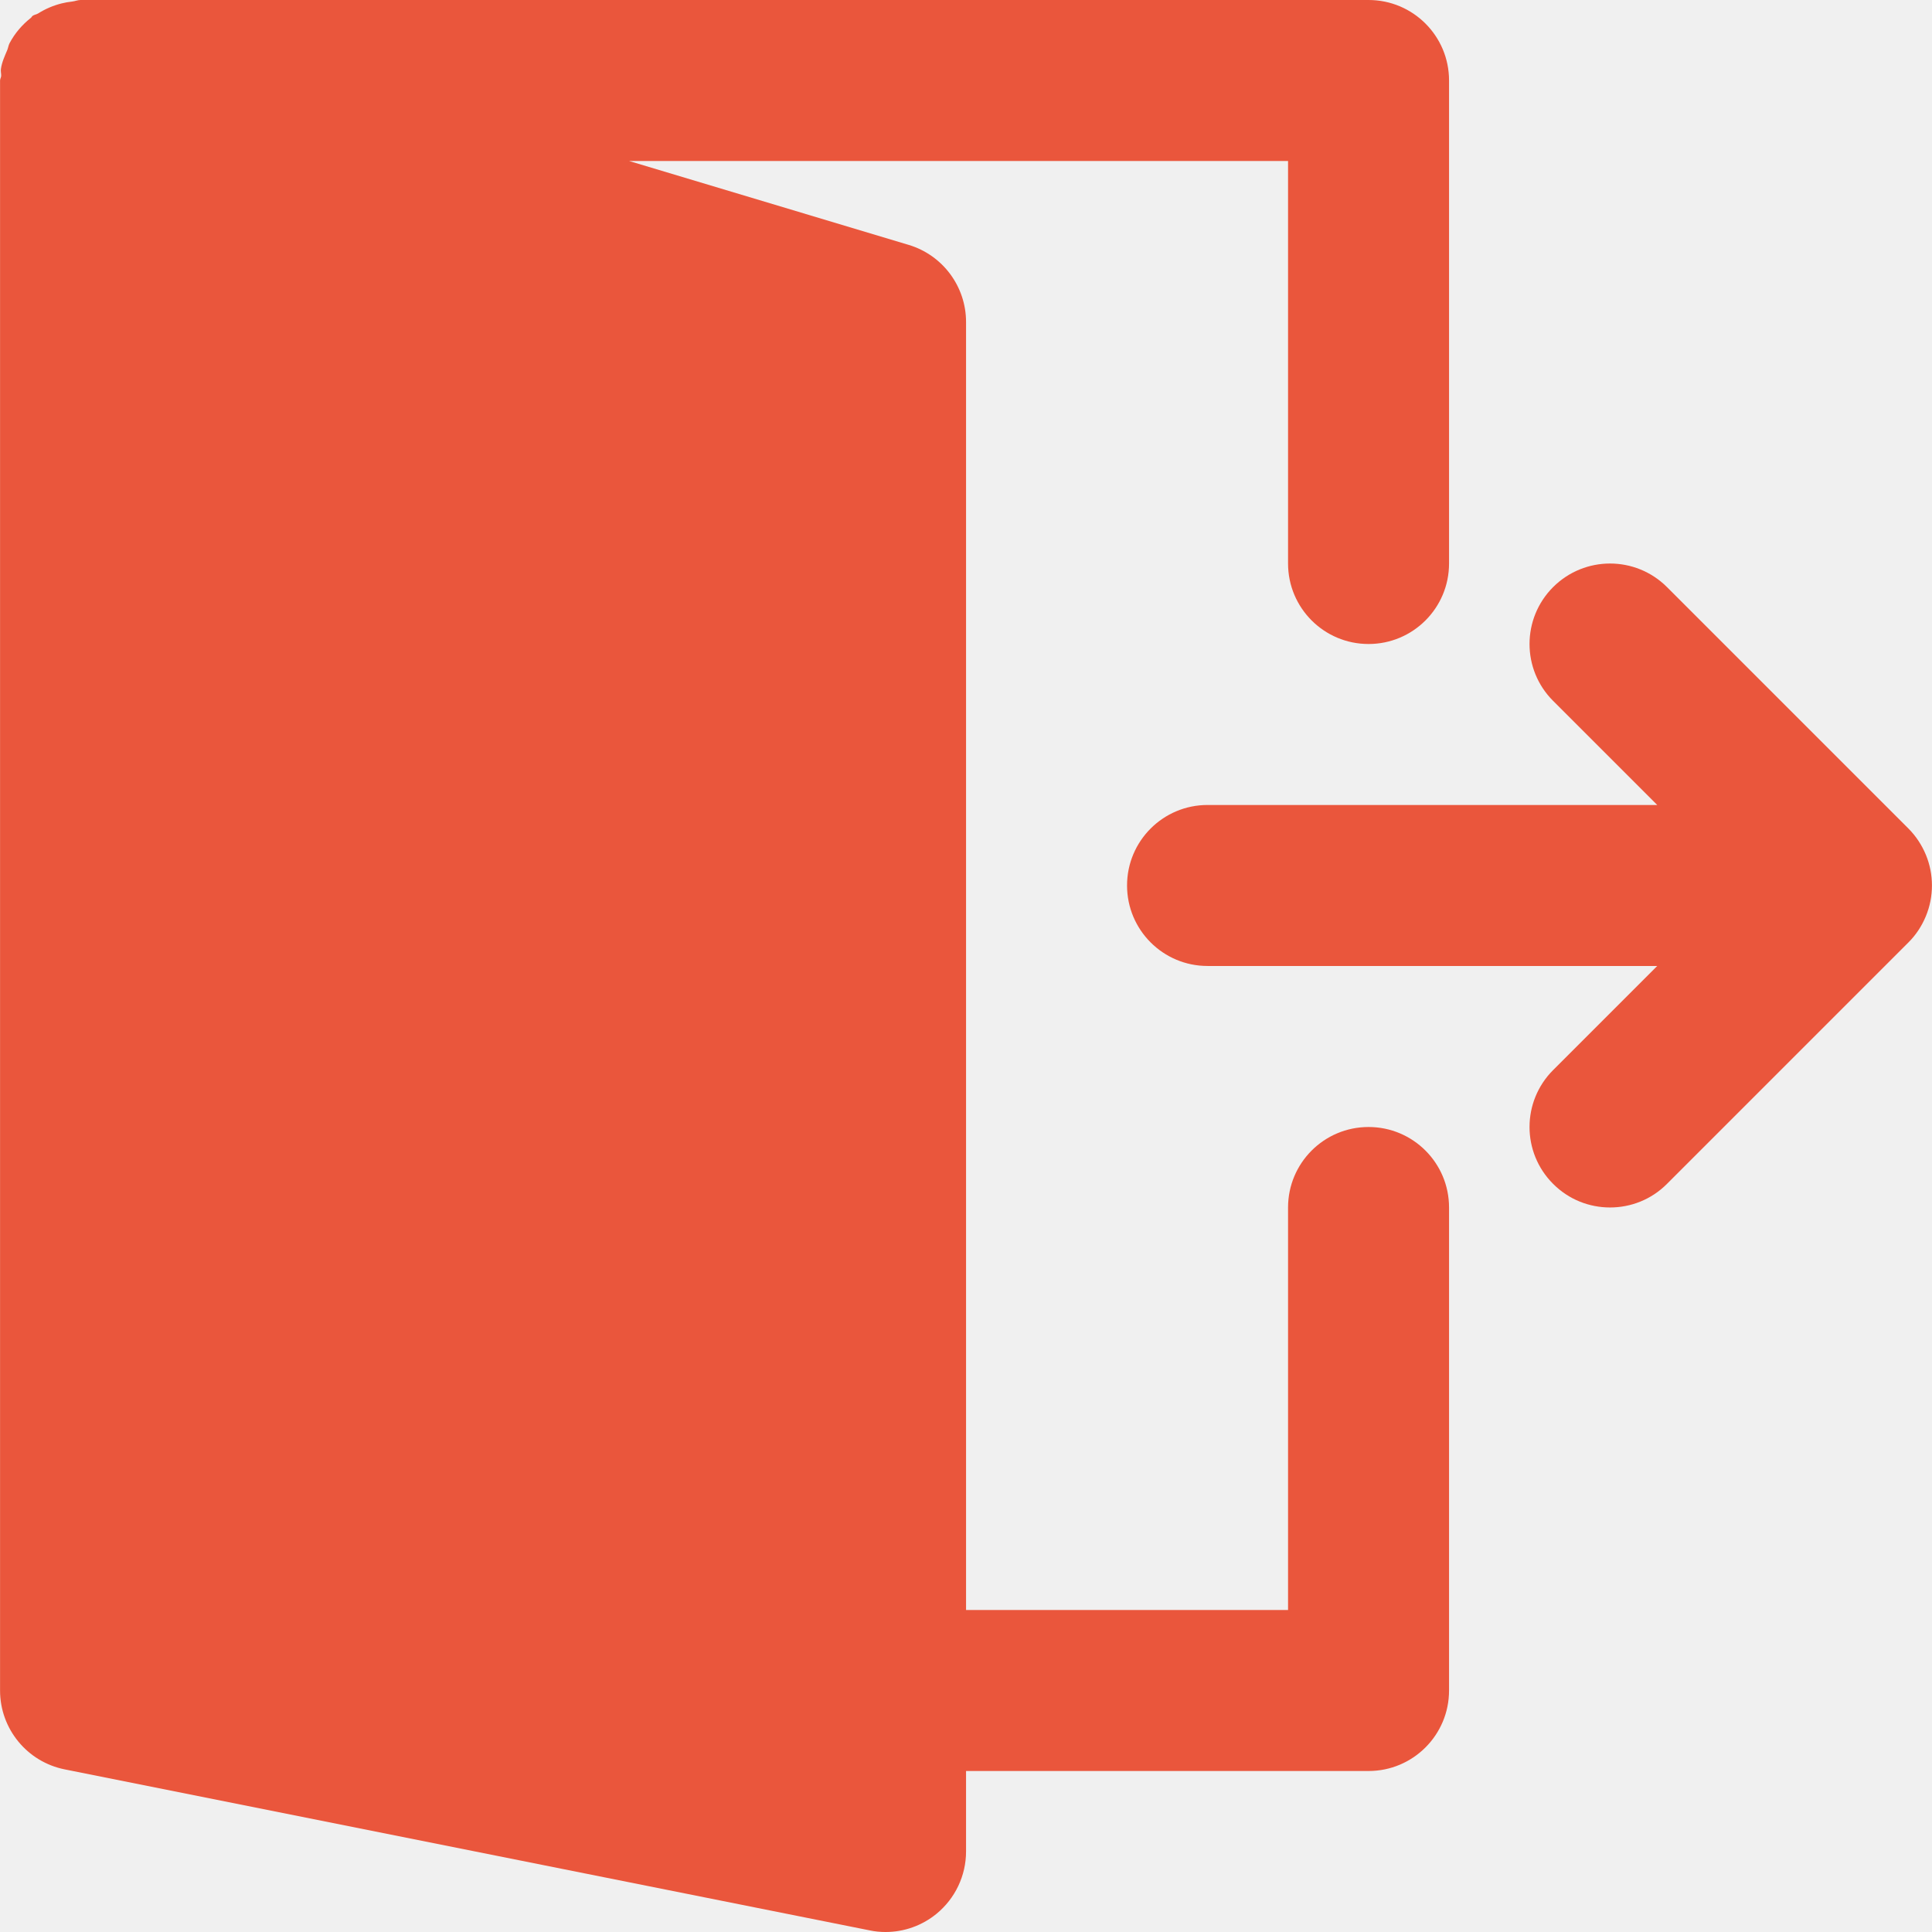
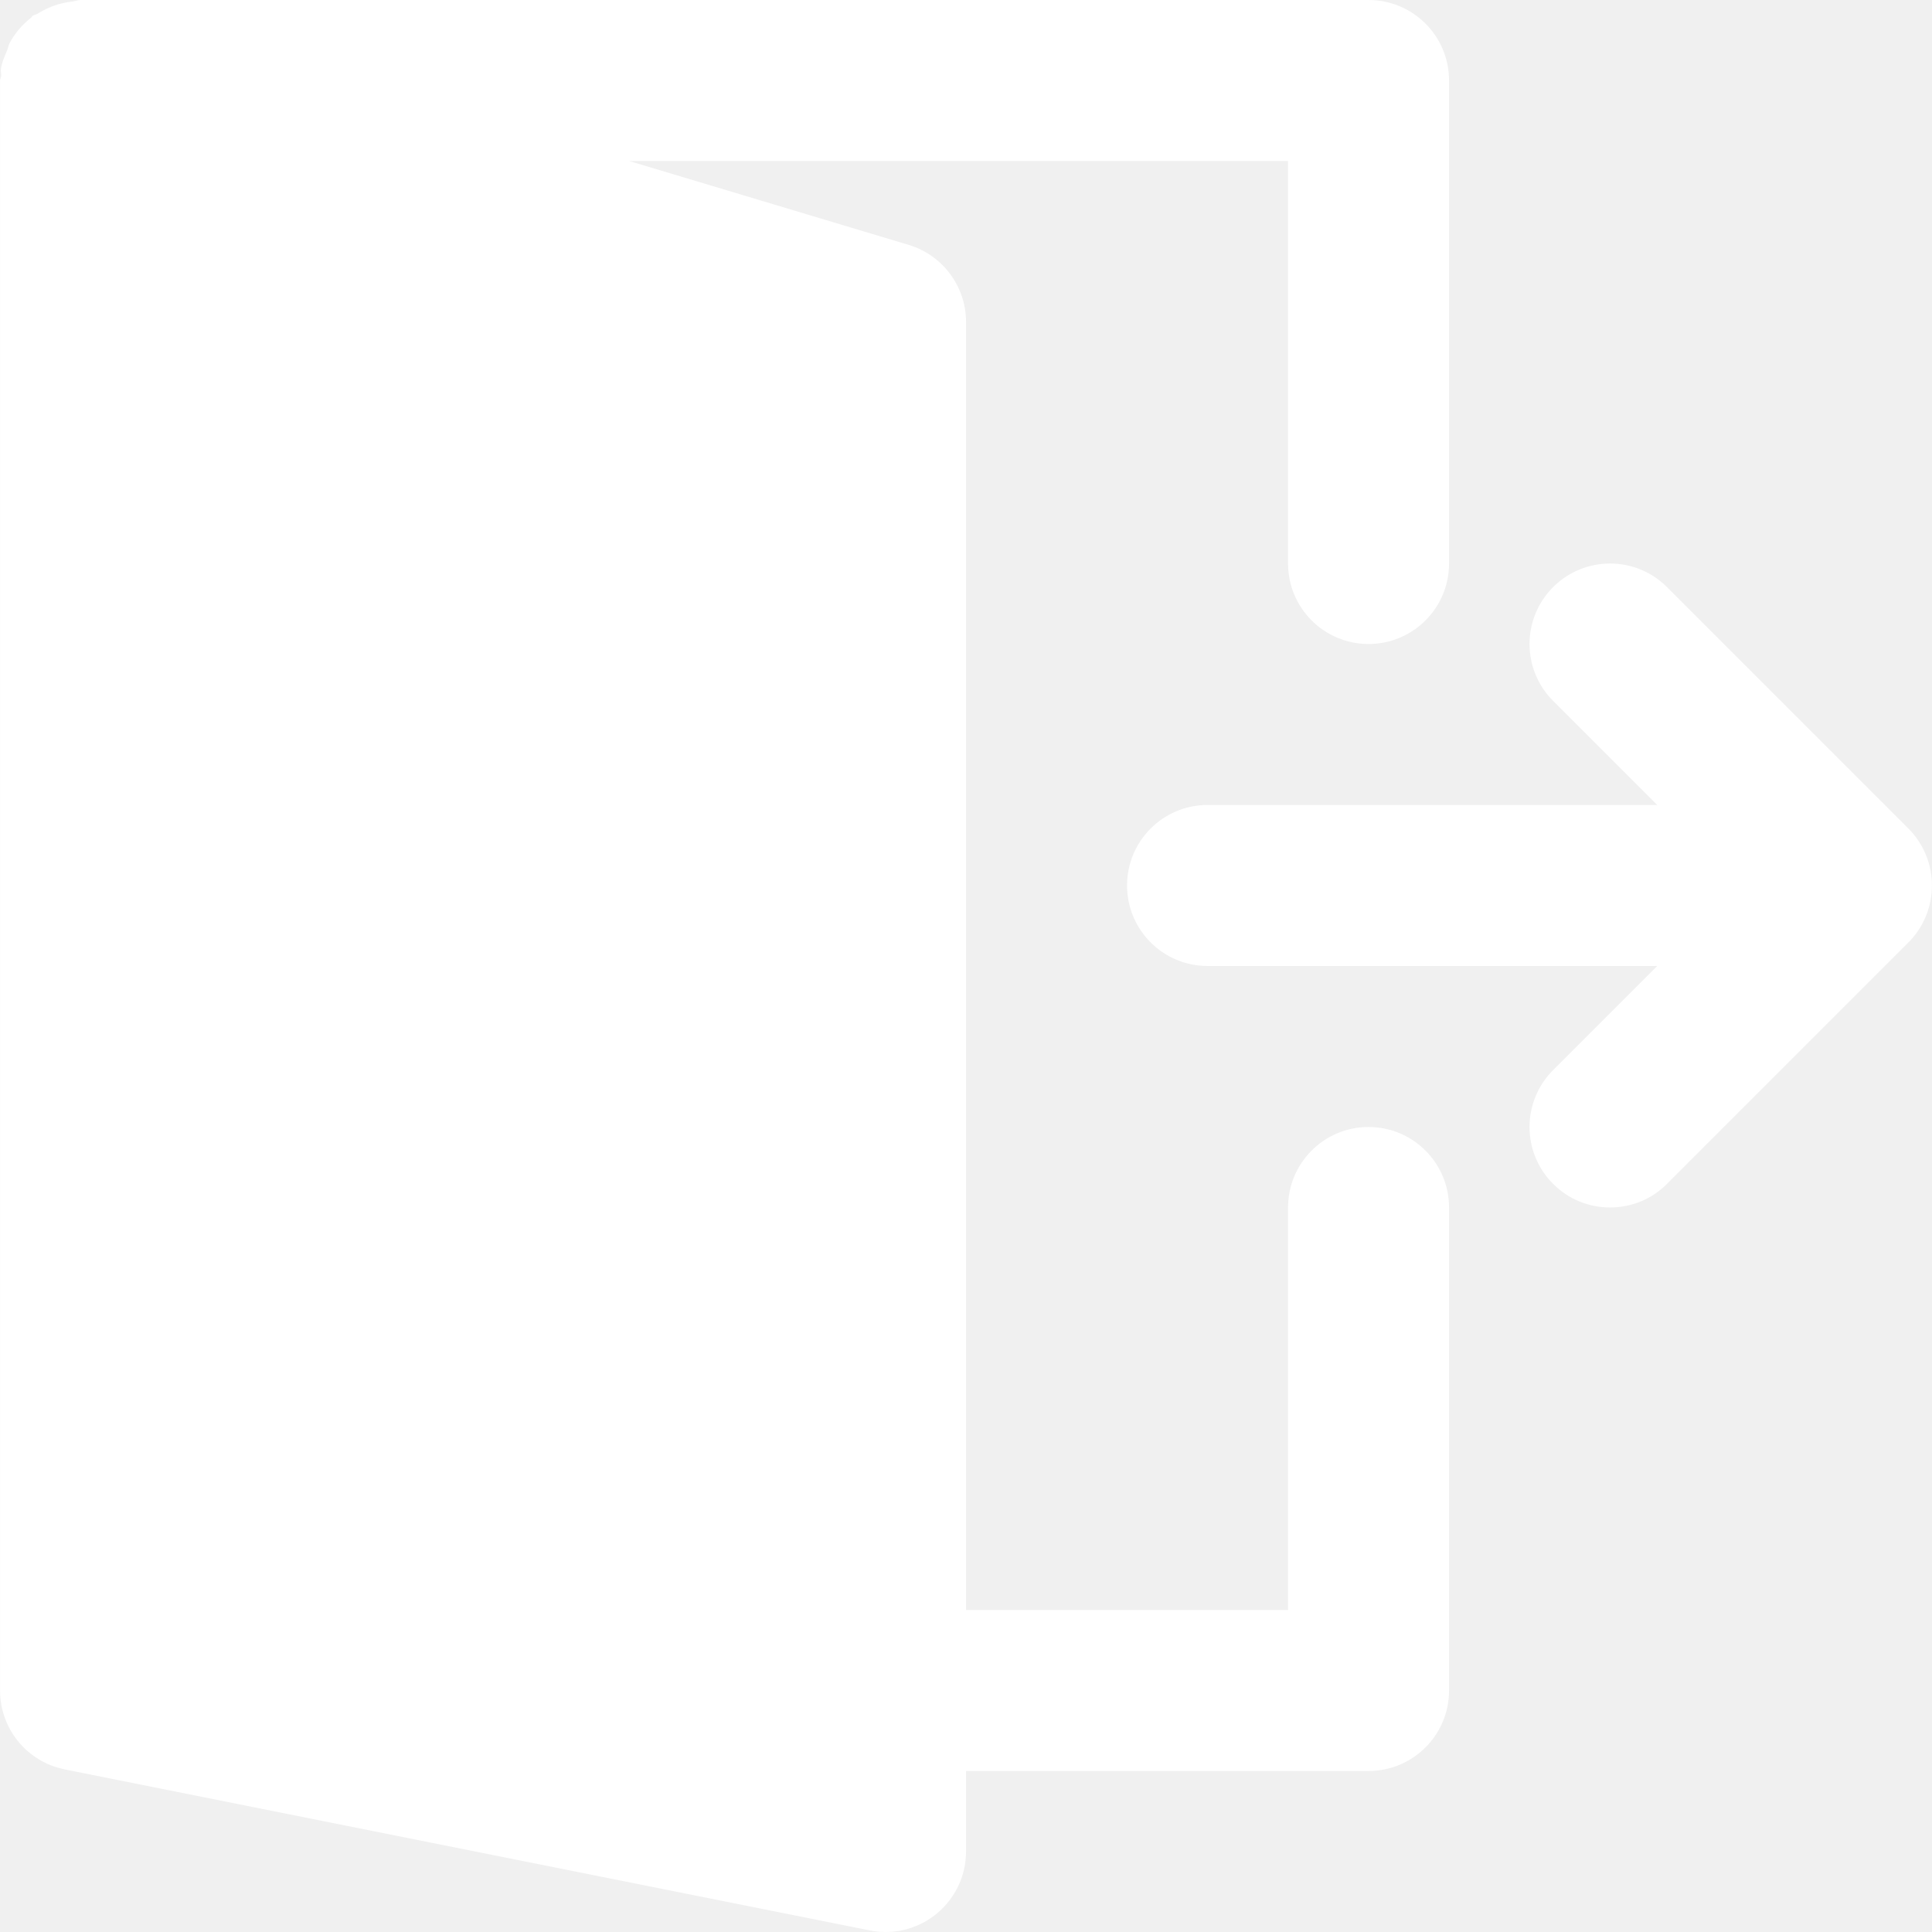
<svg xmlns="http://www.w3.org/2000/svg" version="1.1" id="Capa_1" x="0px" y="0px" viewBox="0 0 512 512" style="enable-background:new 0 0 512 512;" xml:space="preserve" width="512px" height="512px">
  <g>
    <g>
      <g>
        <g>
-           <path d="M510.371,226.513c-1.088-2.603-2.645-4.971-4.629-6.955l-63.979-63.979c-8.341-8.32-21.824-8.32-30.165,0     c-8.341,8.341-8.341,21.845,0,30.165l27.584,27.584H320.013c-11.797,0-21.333,9.557-21.333,21.333s9.536,21.333,21.333,21.333     h119.168l-27.584,27.584c-8.341,8.341-8.341,21.845,0,30.165c4.16,4.181,9.621,6.251,15.083,6.251s10.923-2.069,15.083-6.251     l63.979-63.979c1.984-1.963,3.541-4.331,4.629-6.955C512.525,237.606,512.525,231.718,510.371,226.513z" data-original="#000000" class="active-path" data-old_color="##EA563" fill="#EA563C" />
-           <path d="M362.68,298.667c-11.797,0-21.333,9.557-21.333,21.333v106.667h-85.333V85.333c0-9.408-6.187-17.728-15.211-20.437     l-74.091-22.229h174.635v106.667c0,11.776,9.536,21.333,21.333,21.333s21.333-9.557,21.333-21.333v-128     C384.013,9.557,374.477,0,362.68,0H21.347c-0.768,0-1.451,0.32-2.197,0.405c-1.003,0.107-1.92,0.277-2.88,0.512     c-2.24,0.576-4.267,1.451-6.165,2.645c-0.469,0.299-1.045,0.32-1.493,0.661C8.44,4.352,8.376,4.587,8.205,4.715     C5.88,6.549,3.939,8.789,2.531,11.456c-0.299,0.576-0.363,1.195-0.597,1.792c-0.683,1.621-1.429,3.2-1.685,4.992     c-0.107,0.64,0.085,1.237,0.064,1.856c-0.021,0.427-0.299,0.811-0.299,1.237V448c0,10.176,7.189,18.923,17.152,20.907     l213.333,42.667c1.387,0.299,2.795,0.427,4.181,0.427c4.885,0,9.685-1.685,13.525-4.843c4.928-4.053,7.808-10.091,7.808-16.491     v-21.333H362.68c11.797,0,21.333-9.557,21.333-21.333V320C384.013,308.224,374.477,298.667,362.68,298.667z" data-original="#000000" class="active-path" data-old_color="##EA563" fill="#EA563C" />
+           <path d="M510.371,226.513c-1.088-2.603-2.645-4.971-4.629-6.955l-63.979-63.979c-8.341-8.32-21.824-8.32-30.165,0     c-8.341,8.341-8.341,21.845,0,30.165l27.584,27.584H320.013c-11.797,0-21.333,9.557-21.333,21.333s9.536,21.333,21.333,21.333     h119.168l-27.584,27.584c-8.341,8.341-8.341,21.845,0,30.165c4.16,4.181,9.621,6.251,15.083,6.251s10.923-2.069,15.083-6.251     l63.979-63.979c1.984-1.963,3.541-4.331,4.629-6.955C512.525,237.606,512.525,231.718,510.371,226.513z" data-original="#000000" class="active-path" data-old_color="##EA563" fill="#fff" />
+           <path d="M362.68,298.667c-11.797,0-21.333,9.557-21.333,21.333v106.667h-85.333V85.333c0-9.408-6.187-17.728-15.211-20.437     l-74.091-22.229h174.635v106.667c0,11.776,9.536,21.333,21.333,21.333s21.333-9.557,21.333-21.333v-128     C384.013,9.557,374.477,0,362.68,0H21.347c-0.768,0-1.451,0.32-2.197,0.405c-1.003,0.107-1.92,0.277-2.88,0.512     c-2.24,0.576-4.267,1.451-6.165,2.645c-0.469,0.299-1.045,0.32-1.493,0.661C8.44,4.352,8.376,4.587,8.205,4.715     C5.88,6.549,3.939,8.789,2.531,11.456c-0.299,0.576-0.363,1.195-0.597,1.792c-0.683,1.621-1.429,3.2-1.685,4.992     c-0.107,0.64,0.085,1.237,0.064,1.856c-0.021,0.427-0.299,0.811-0.299,1.237V448c0,10.176,7.189,18.923,17.152,20.907     l213.333,42.667c1.387,0.299,2.795,0.427,4.181,0.427c4.885,0,9.685-1.685,13.525-4.843c4.928-4.053,7.808-10.091,7.808-16.491     v-21.333H362.68c11.797,0,21.333-9.557,21.333-21.333V320C384.013,308.224,374.477,298.667,362.68,298.667z" data-original="#000000" class="active-path" data-old_color="##EA563" fill="#fff" />
        </g>
      </g>
    </g>
  </g>
</svg>
